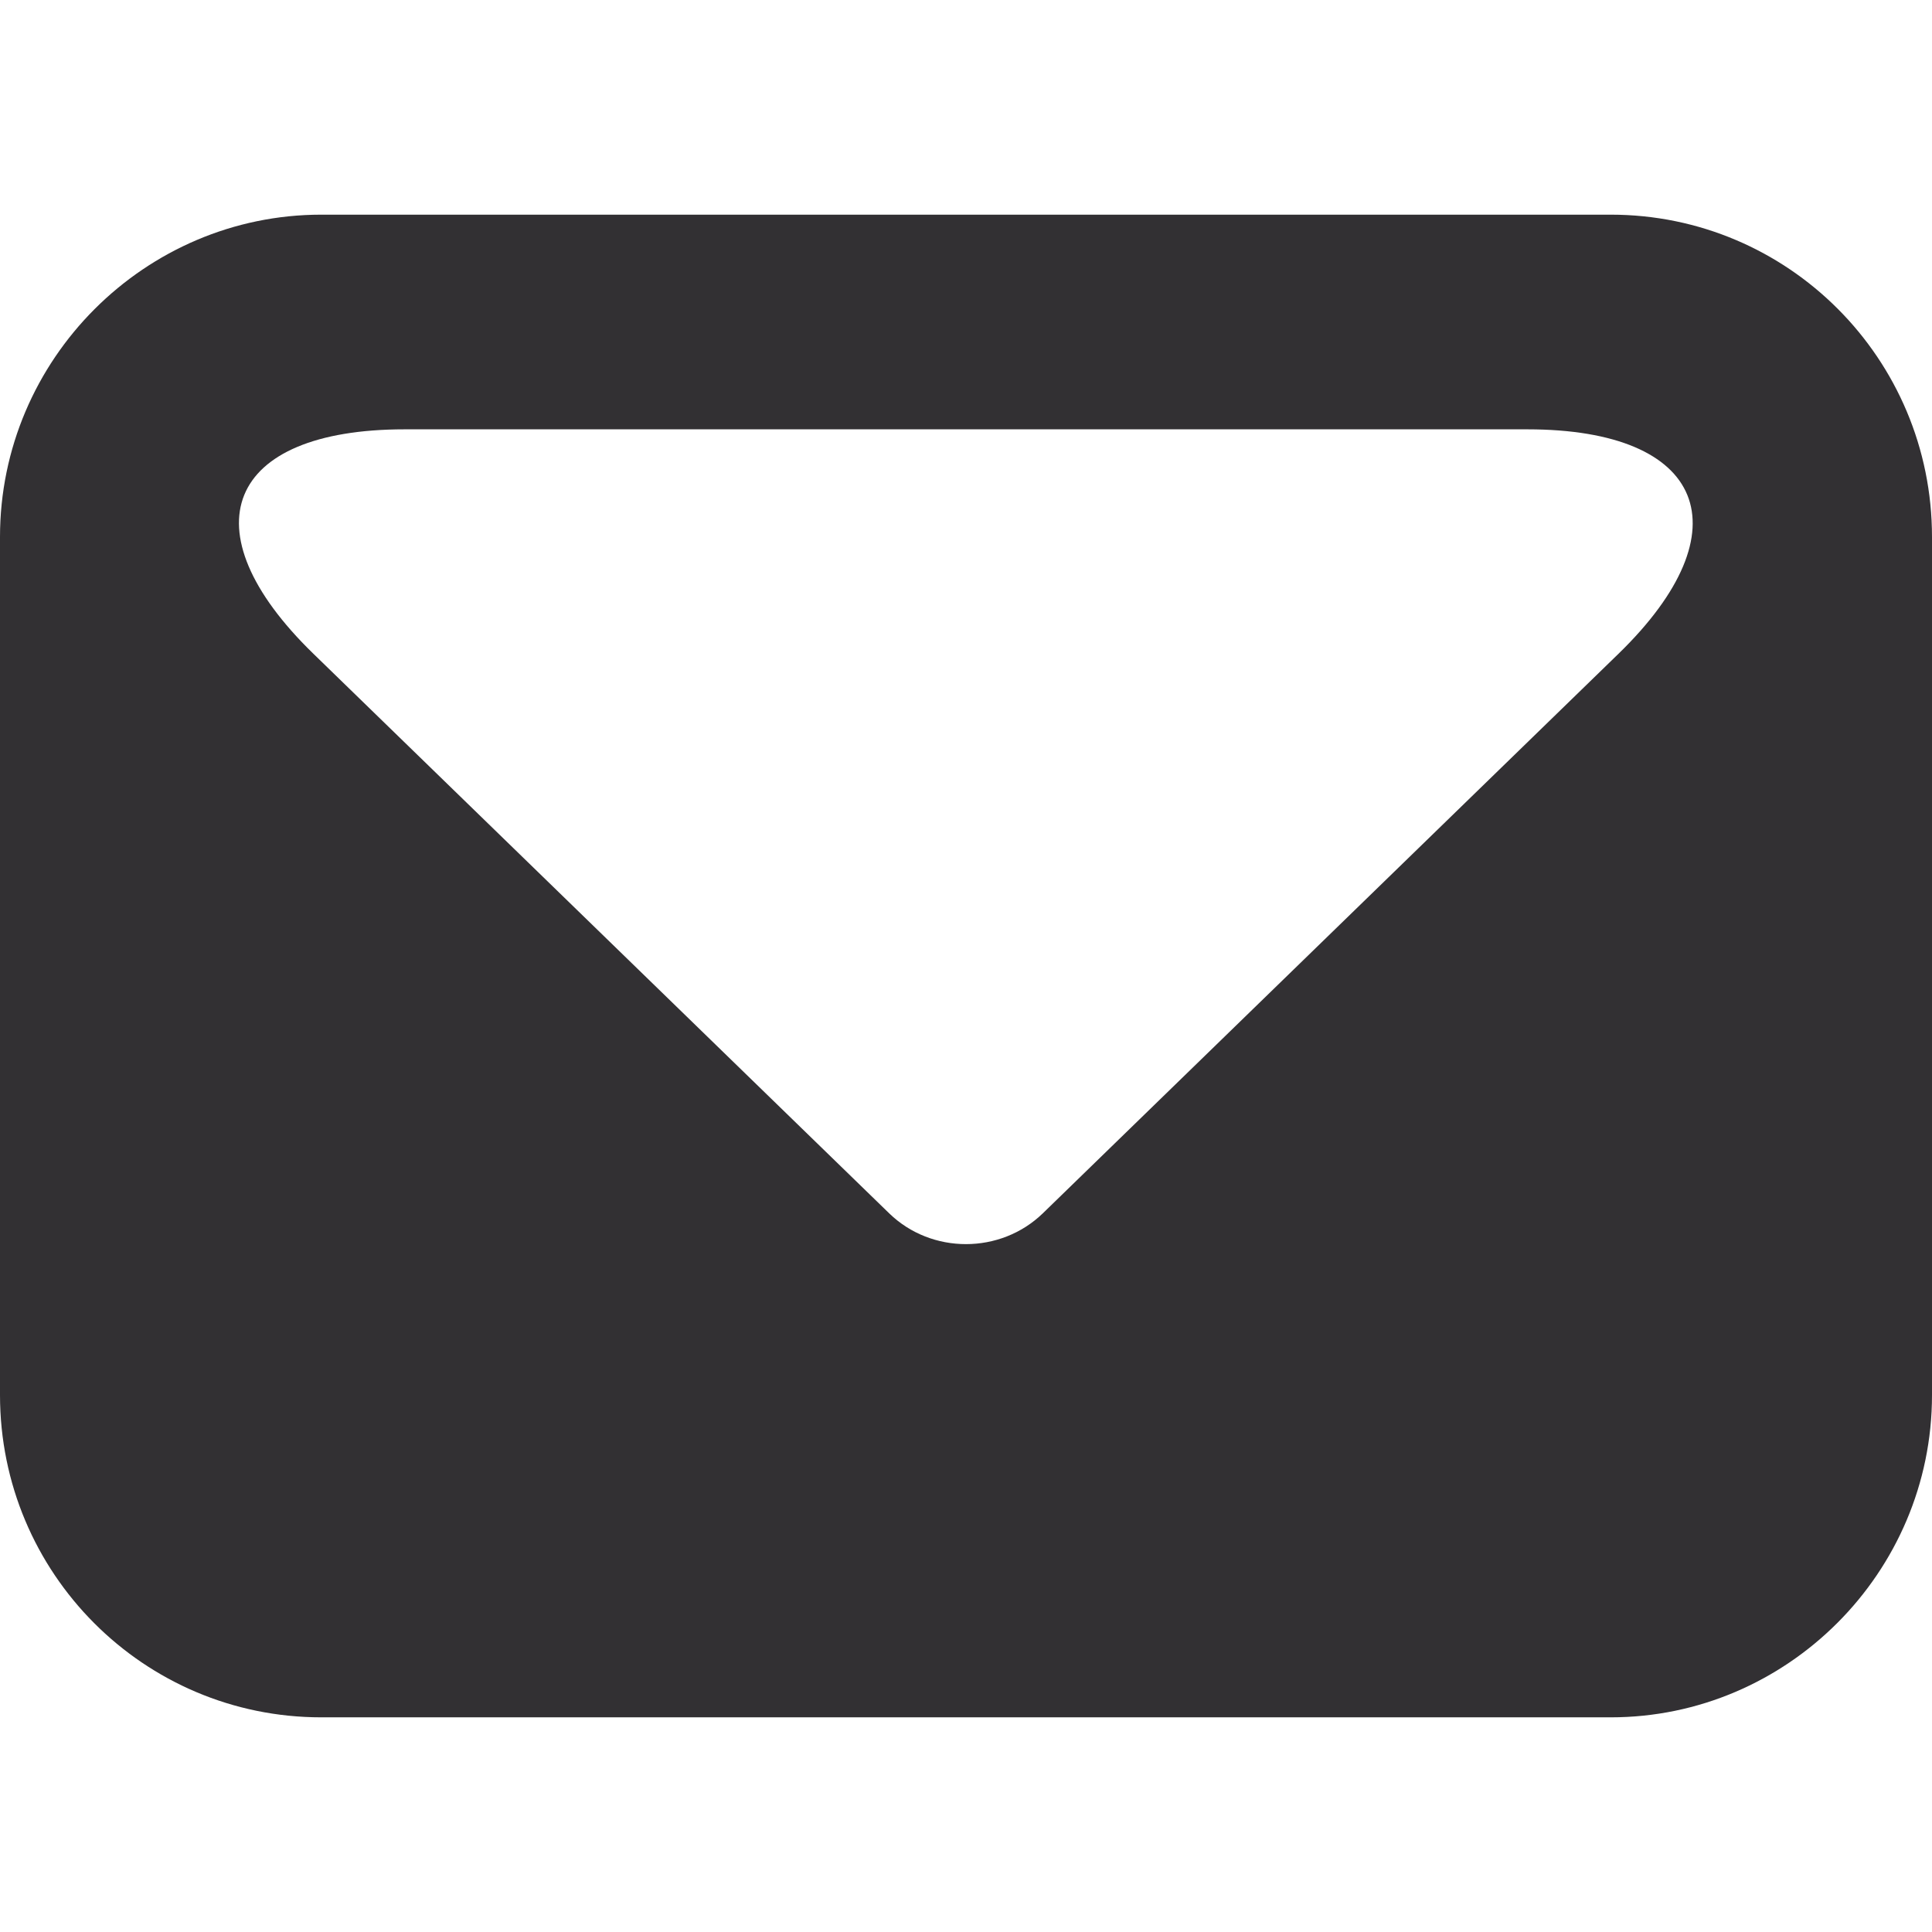
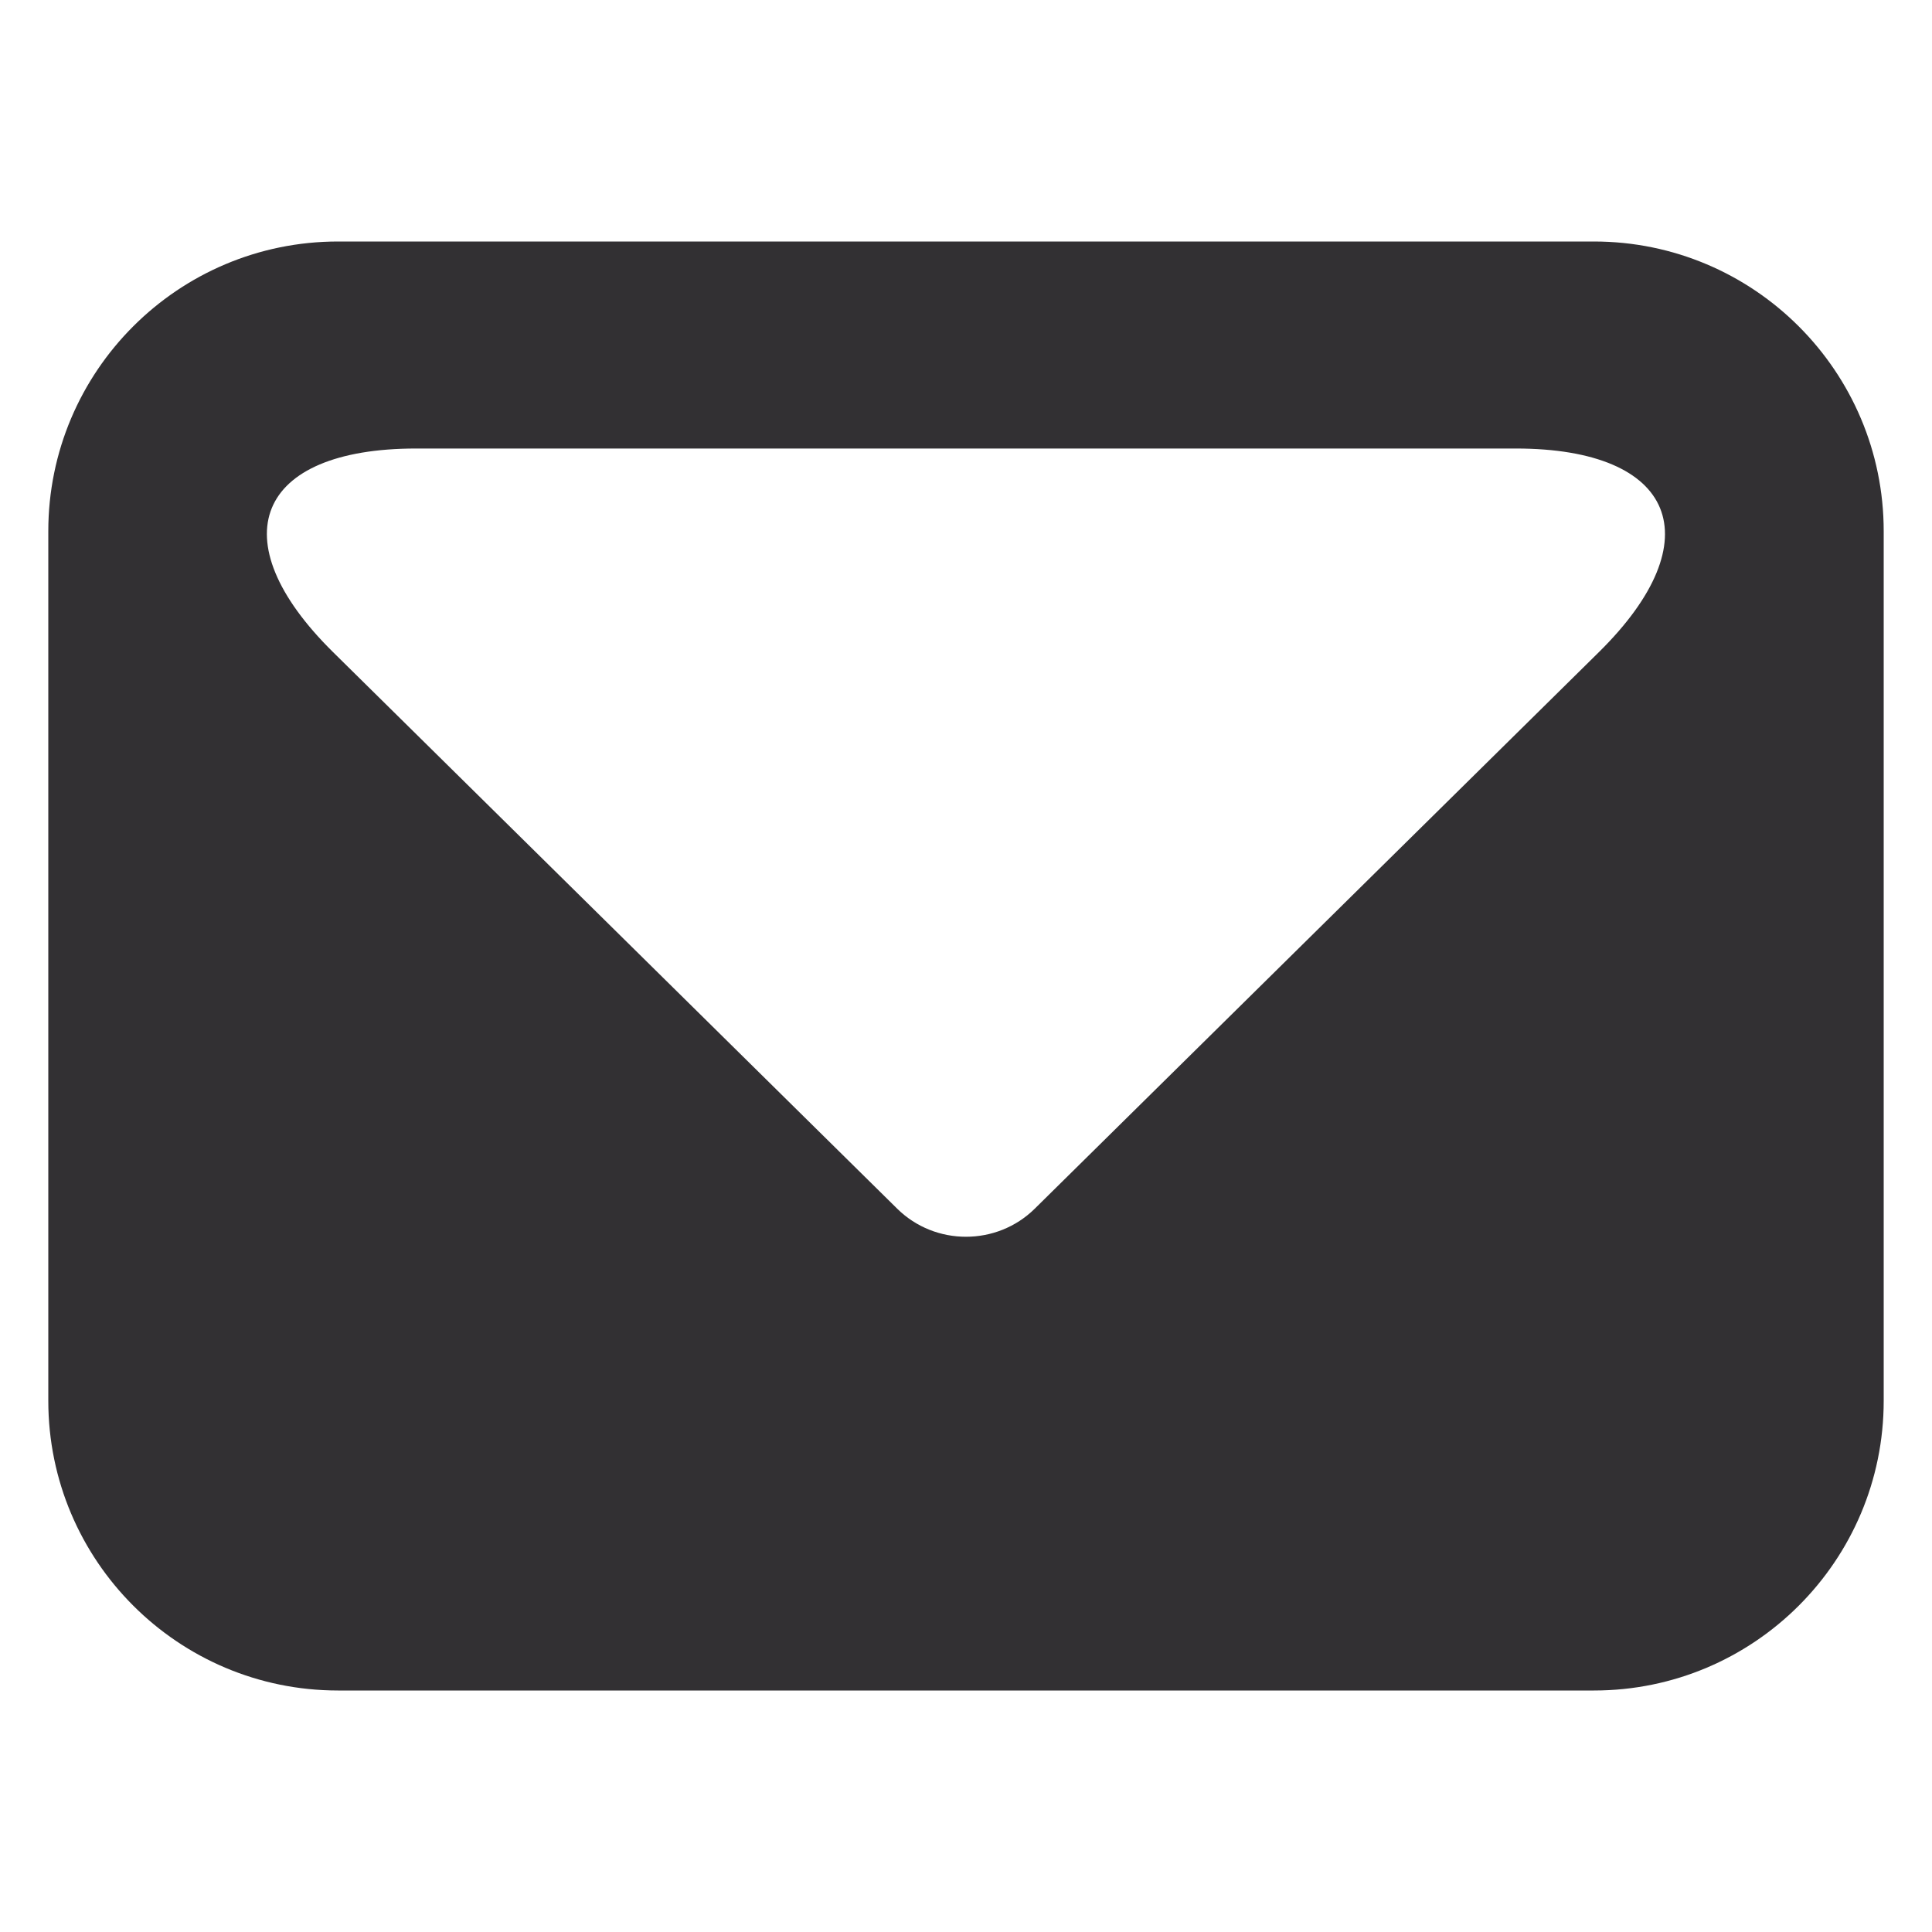
- <svg xmlns="http://www.w3.org/2000/svg" width="18px" height="18px" viewBox="0 0 18 18" version="1.1">
+ <svg xmlns="http://www.w3.org/2000/svg" width="40px" height="40px" viewBox="0 0 40 40" version="1.1">
  <defs />
  <g id="Page-1" stroke="none" stroke-width="1" fill="none" fill-rule="evenodd">
    <g id="email-icon" fill="#323033">
-       <path d="M0,5.003 C0,3.345 1.353,2 2.993,2 L15.007,2 C16.66,2 18,3.342 18,5.003 L18,12.997 C18,14.655 16.647,16 15.007,16 L2.993,16 C1.34,16 0,14.658 0,12.997 L0,5.003 Z M8.284,11.304 C8.679,11.688 9.322,11.686 9.716,11.304 L15.079,6.091 C16.268,4.936 15.884,4 14.231,4 L3.769,4 C2.111,4 1.728,4.933 2.92,6.091 L8.284,11.304 Z" id="Rectangle-9" />
+       <path d="M1,10.999 C1,7.686 3.687,5 7,5 L33,5 C36.314,5 39,7.689 39,10.999 L39,29.001 C39,32.314 36.313,35 33,35 L7,35 C3.686,35 1,32.311 1,29.001 L1,10.999 Z M18.577,25.026 C19.363,25.8 20.638,25.798 21.422,25.026 L33.104,13.501 C35.464,11.173 34.693,9.286 31.383,9.286 L8.616,9.286 C5.305,9.286 4.531,11.169 6.895,13.501 L18.577,25.026 Z" id="Rectangle-9-Copy" />
    </g>
  </g>
</svg>
